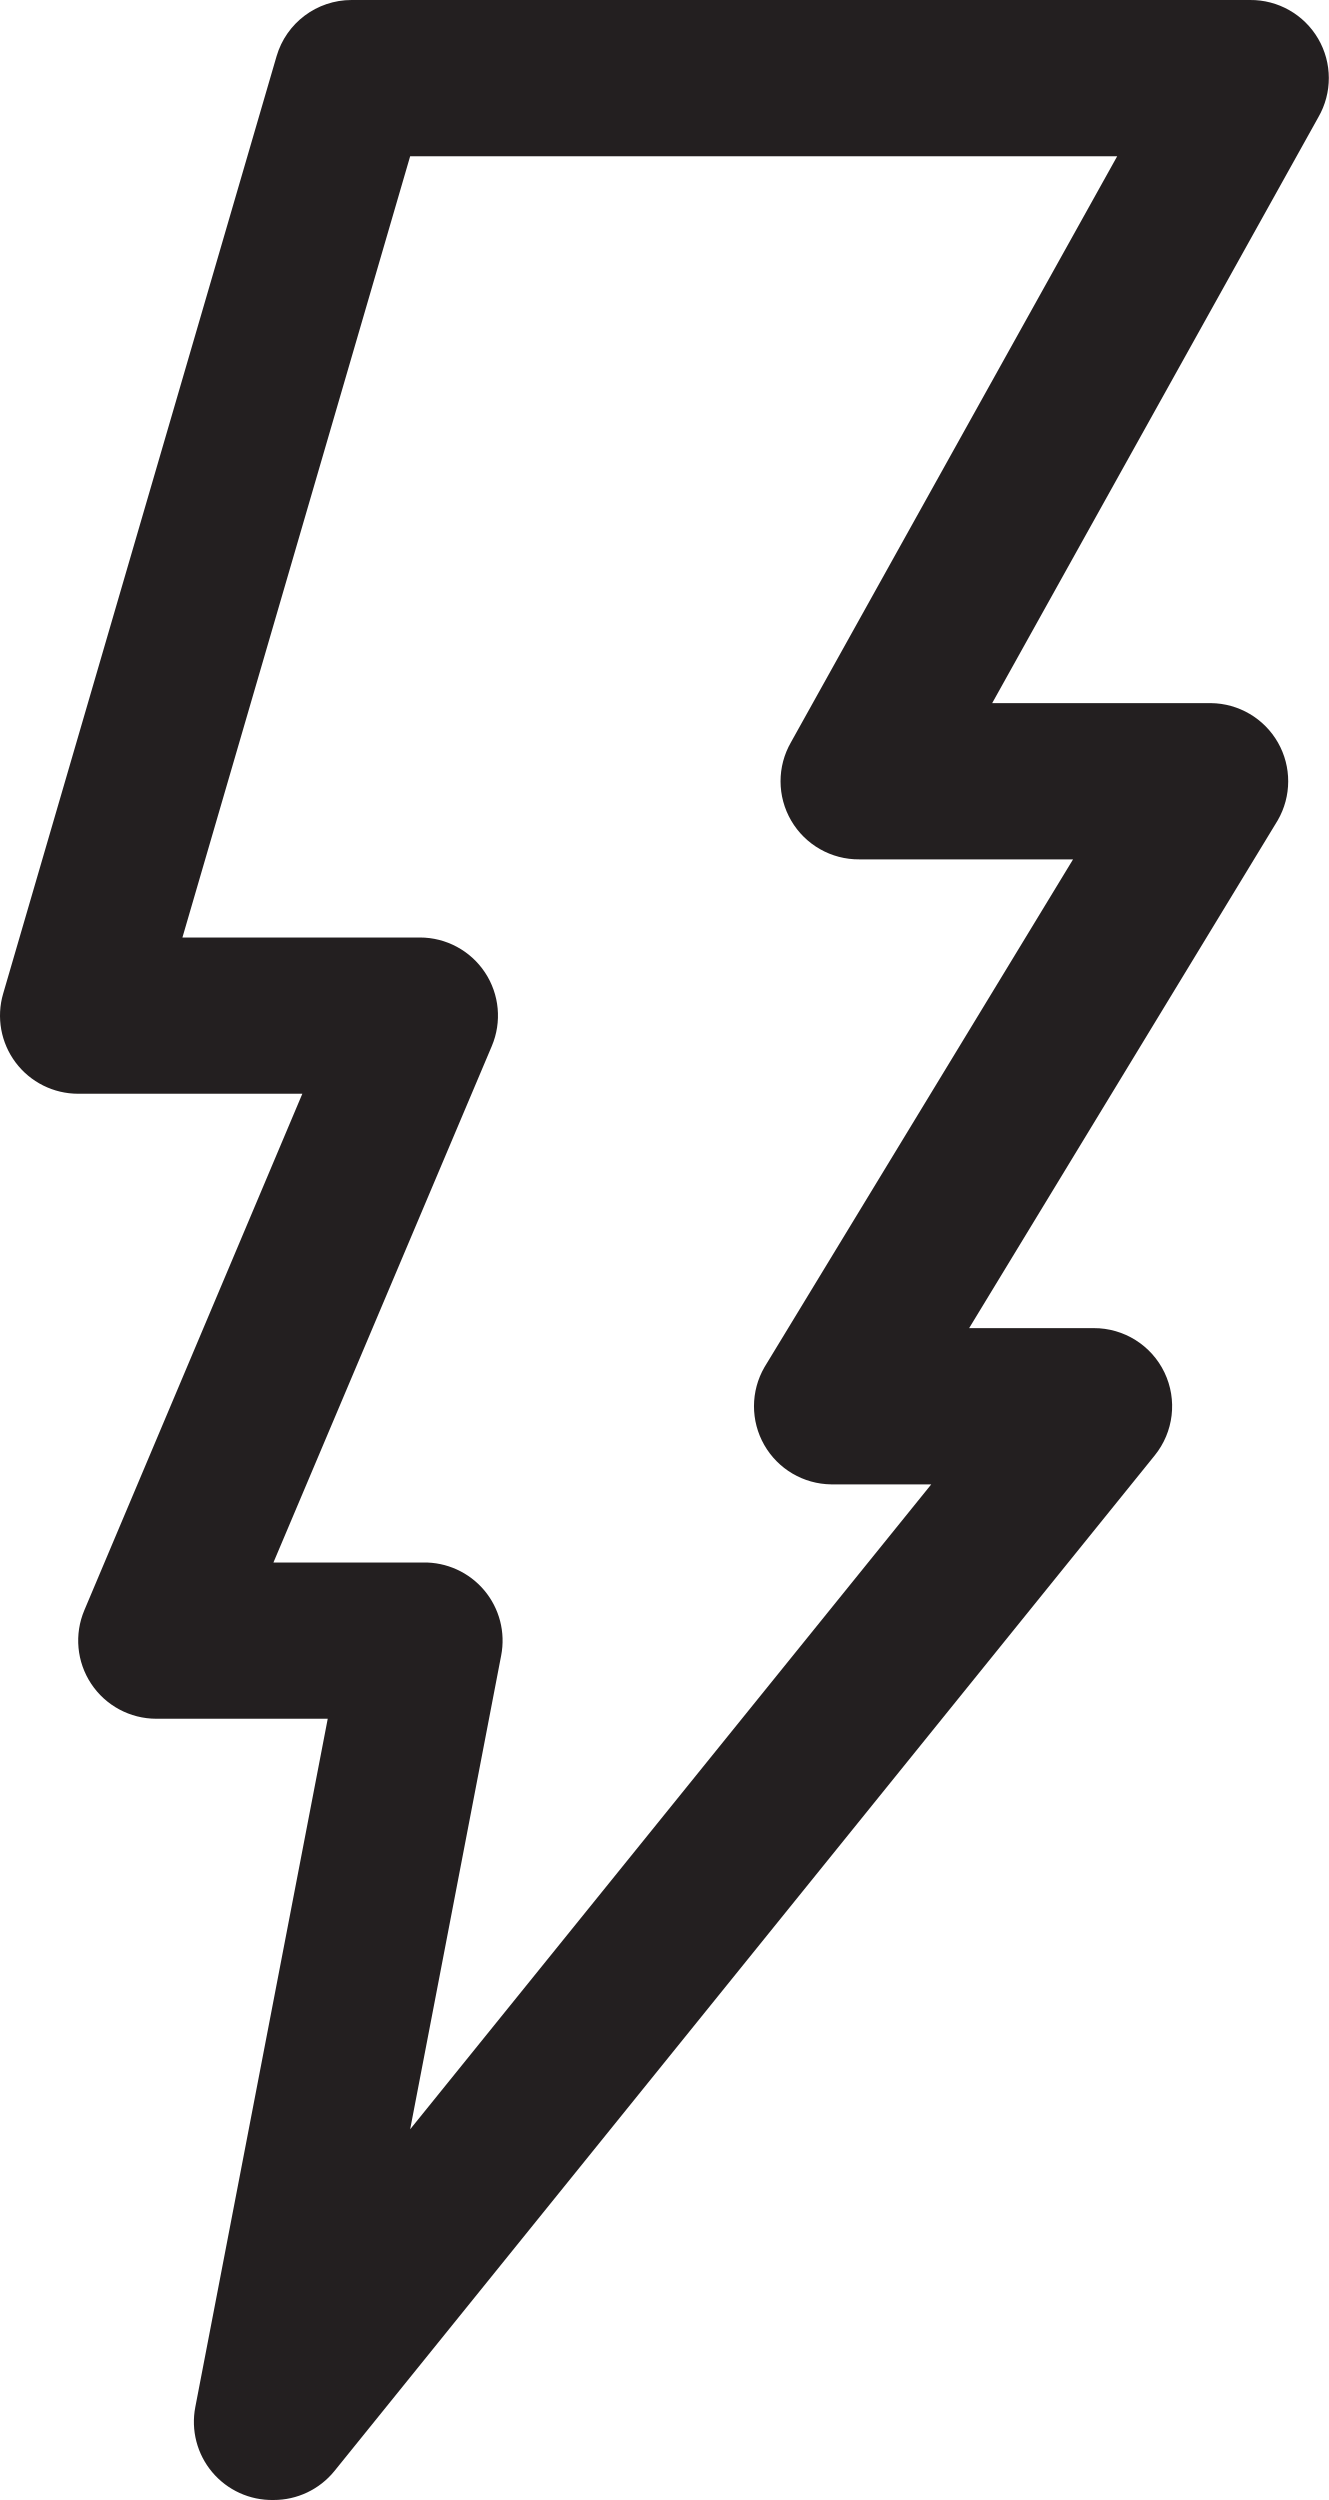
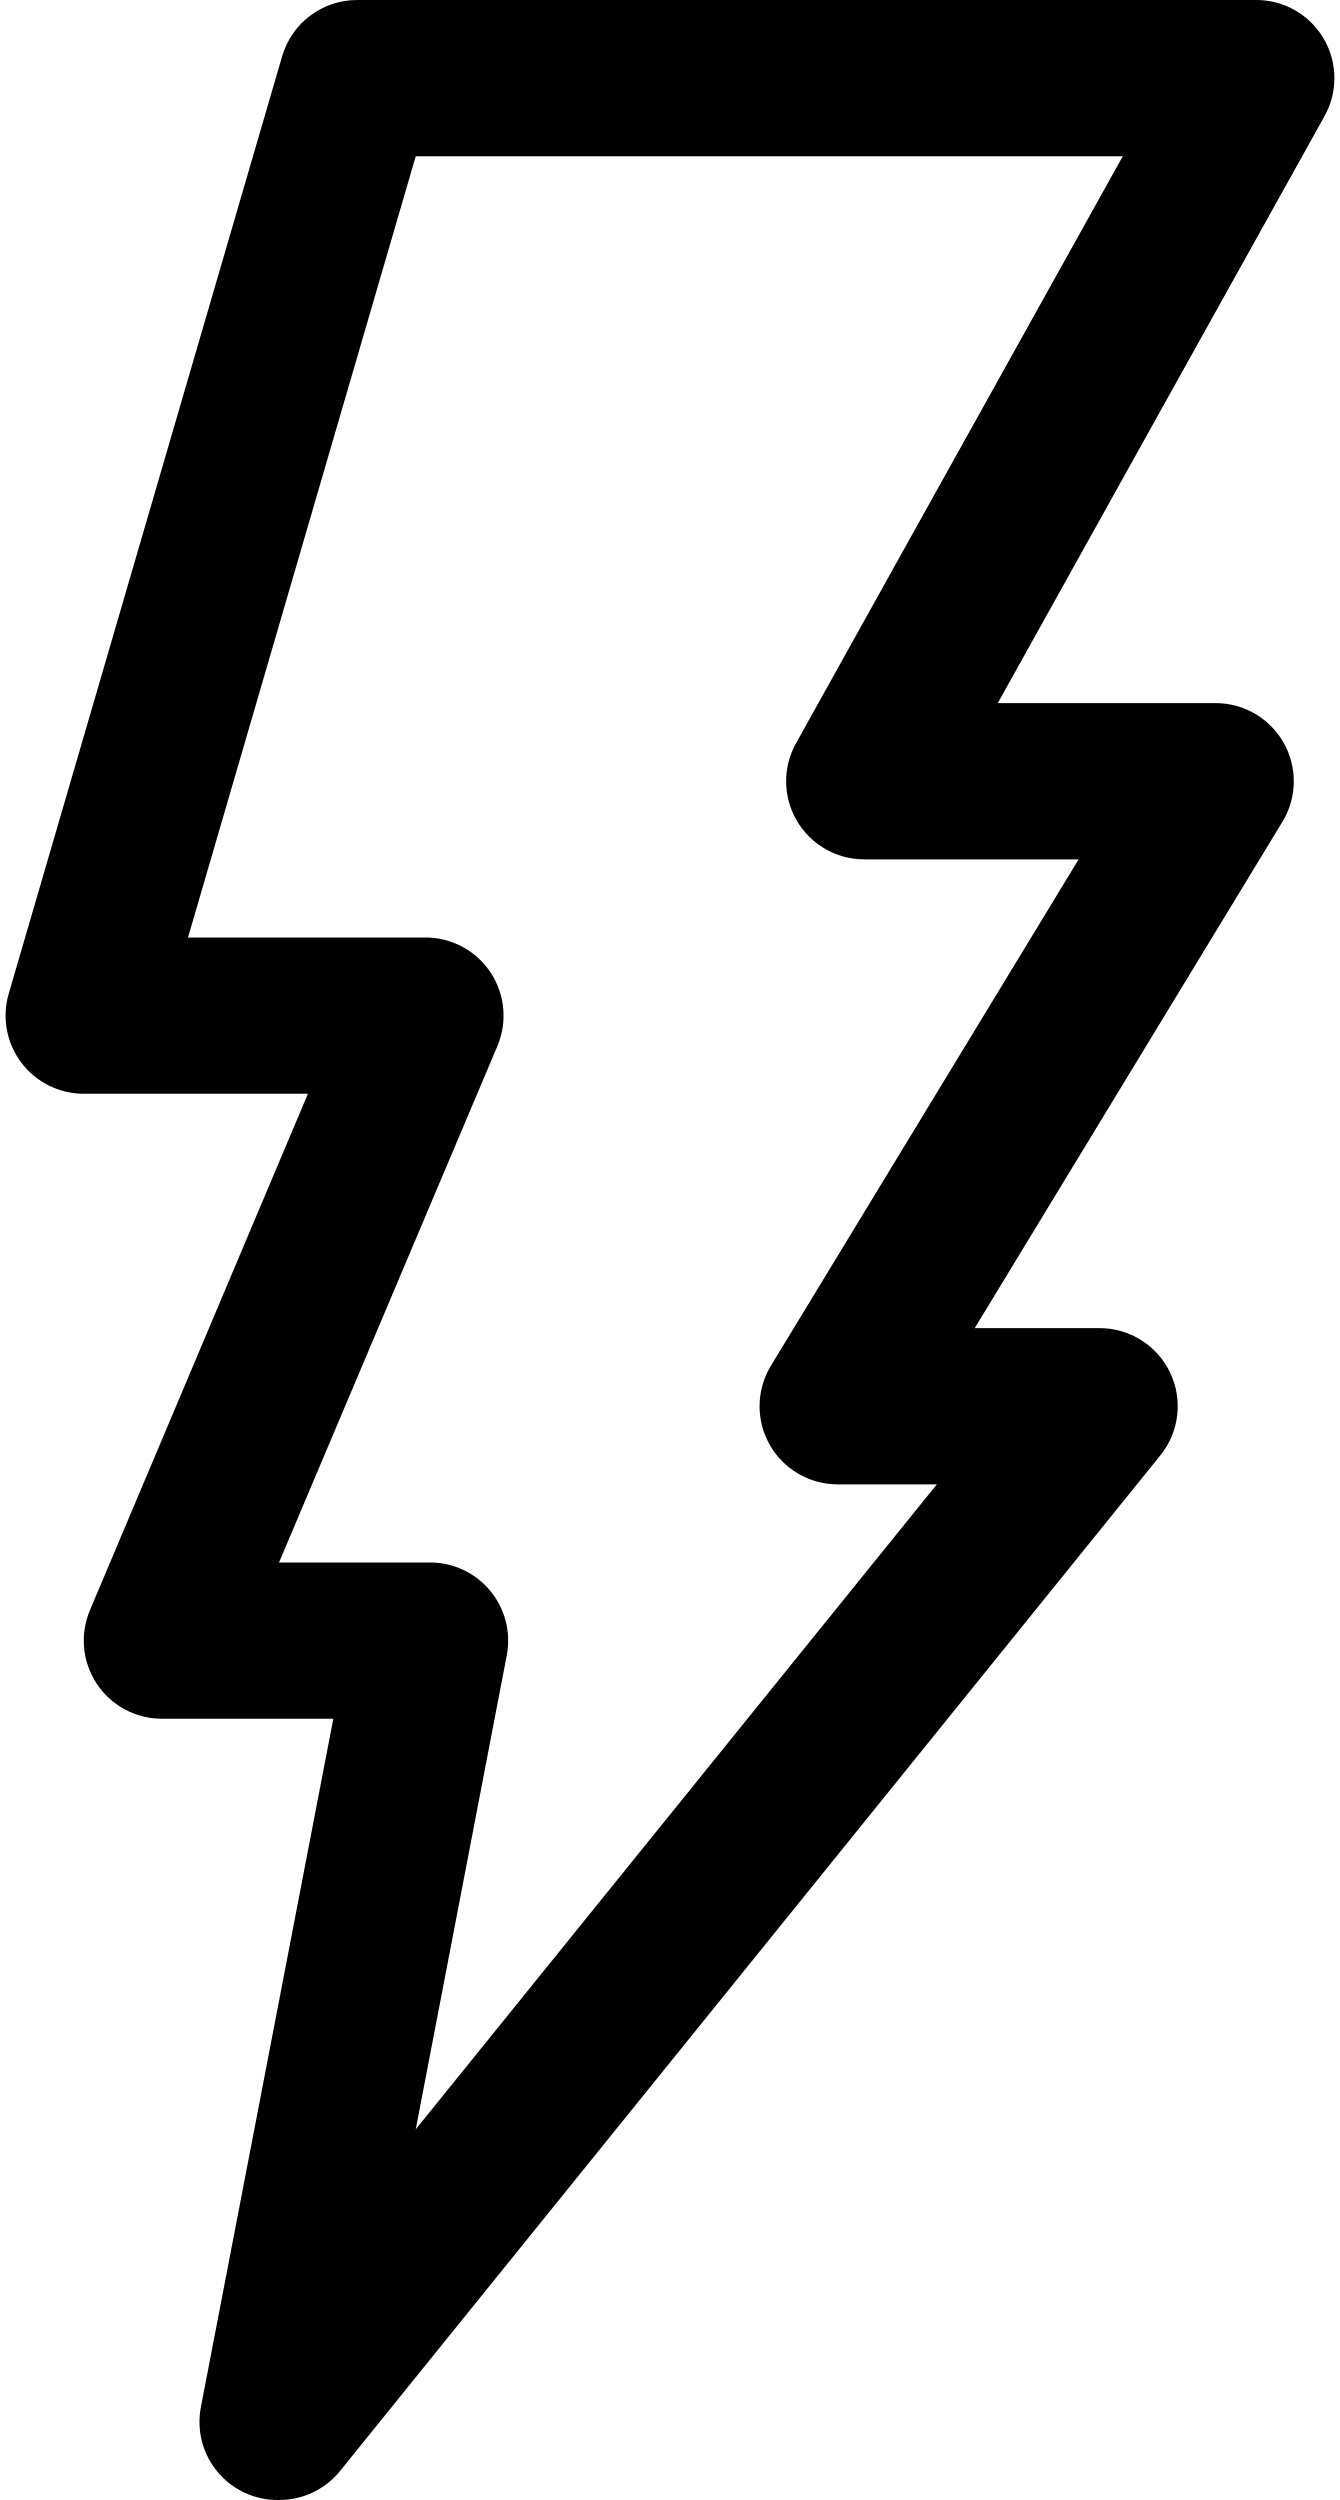
- <svg xmlns="http://www.w3.org/2000/svg" width="" height="" viewBox="0 0 34 64">
-   <path d="M1823,6692a2,2,0,0,1-2-2.38l3.39-17.62H1820a2,2,0,0,1-1.84-2.78l5.58-13.22H1818a2,2,0,0,1-1.92-2.56l7-24A2,2,0,0,1,1825,6628h23a2,2,0,0,1,1.75,3l-8.35,15h5.6a2,2,0,0,1,1.71,3l-7.9,13H1844a2,2,0,0,1,1.56,3.26l-21,26A2,2,0,0,1,1823,6692Zm0-24h3.83a2,2,0,0,1,2,2.38l-2.33,12.13,13.34-16.51h-2.56a2,2,0,0,1-1.71-3l7.9-13H1838a2,2,0,0,1-1.75-3l8.35-15h-18.1l-5.83,20h6.08a2,2,0,0,1,1.84,2.78Z" transform="translate(-1816 -6628)" style="fill:#231f20" />
+ <svg xmlns="http://www.w3.org/2000/svg" fill="ee3b33" width="15" height="28" viewBox="0 0 34 64">
+   <path d="M1823,6692a2,2,0,0,1-2-2.38l3.39-17.62H1820a2,2,0,0,1-1.84-2.78l5.58-13.22H1818a2,2,0,0,1-1.92-2.56l7-24A2,2,0,0,1,1825,6628h23a2,2,0,0,1,1.75,3l-8.35,15h5.6a2,2,0,0,1,1.71,3l-7.9,13H1844a2,2,0,0,1,1.56,3.26l-21,26A2,2,0,0,1,1823,6692Zm0-24h3.83a2,2,0,0,1,2,2.38l-2.33,12.13,13.34-16.51h-2.56a2,2,0,0,1-1.71-3l7.9-13H1838a2,2,0,0,1-1.75-3l8.35-15h-18.1l-5.83,20h6.08a2,2,0,0,1,1.84,2.78Z" transform="translate(-1816 -6628)" />
</svg>
